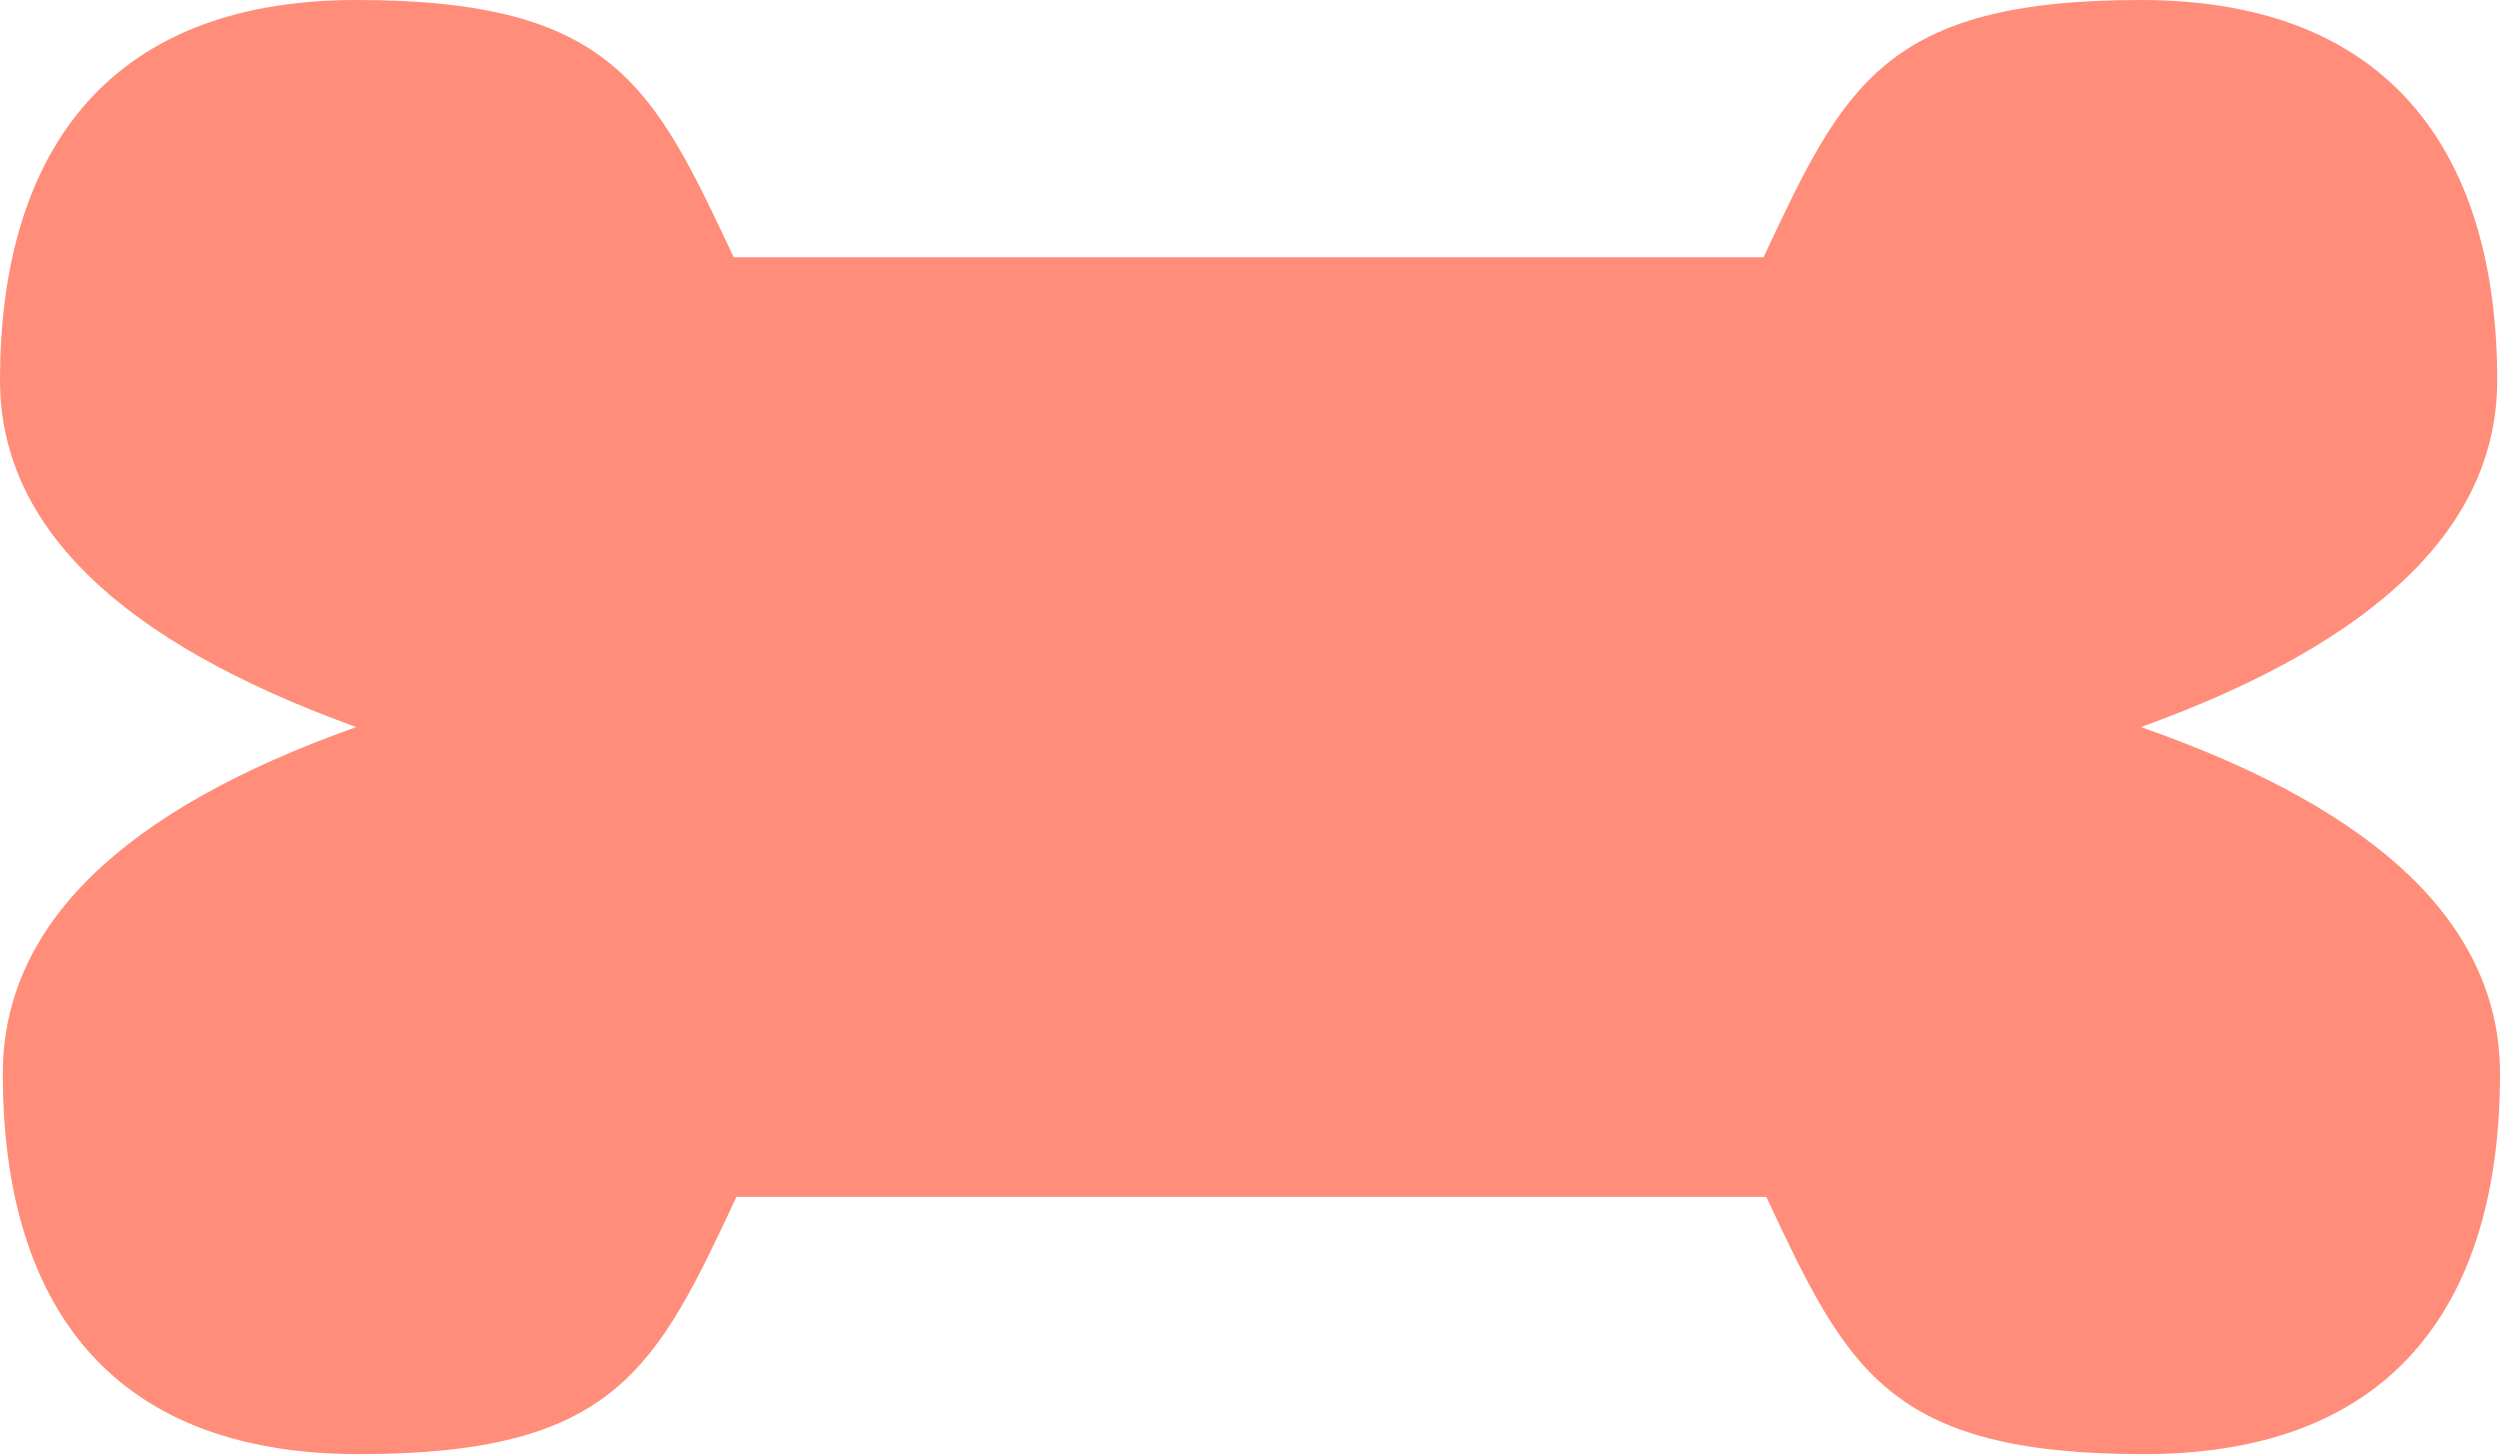
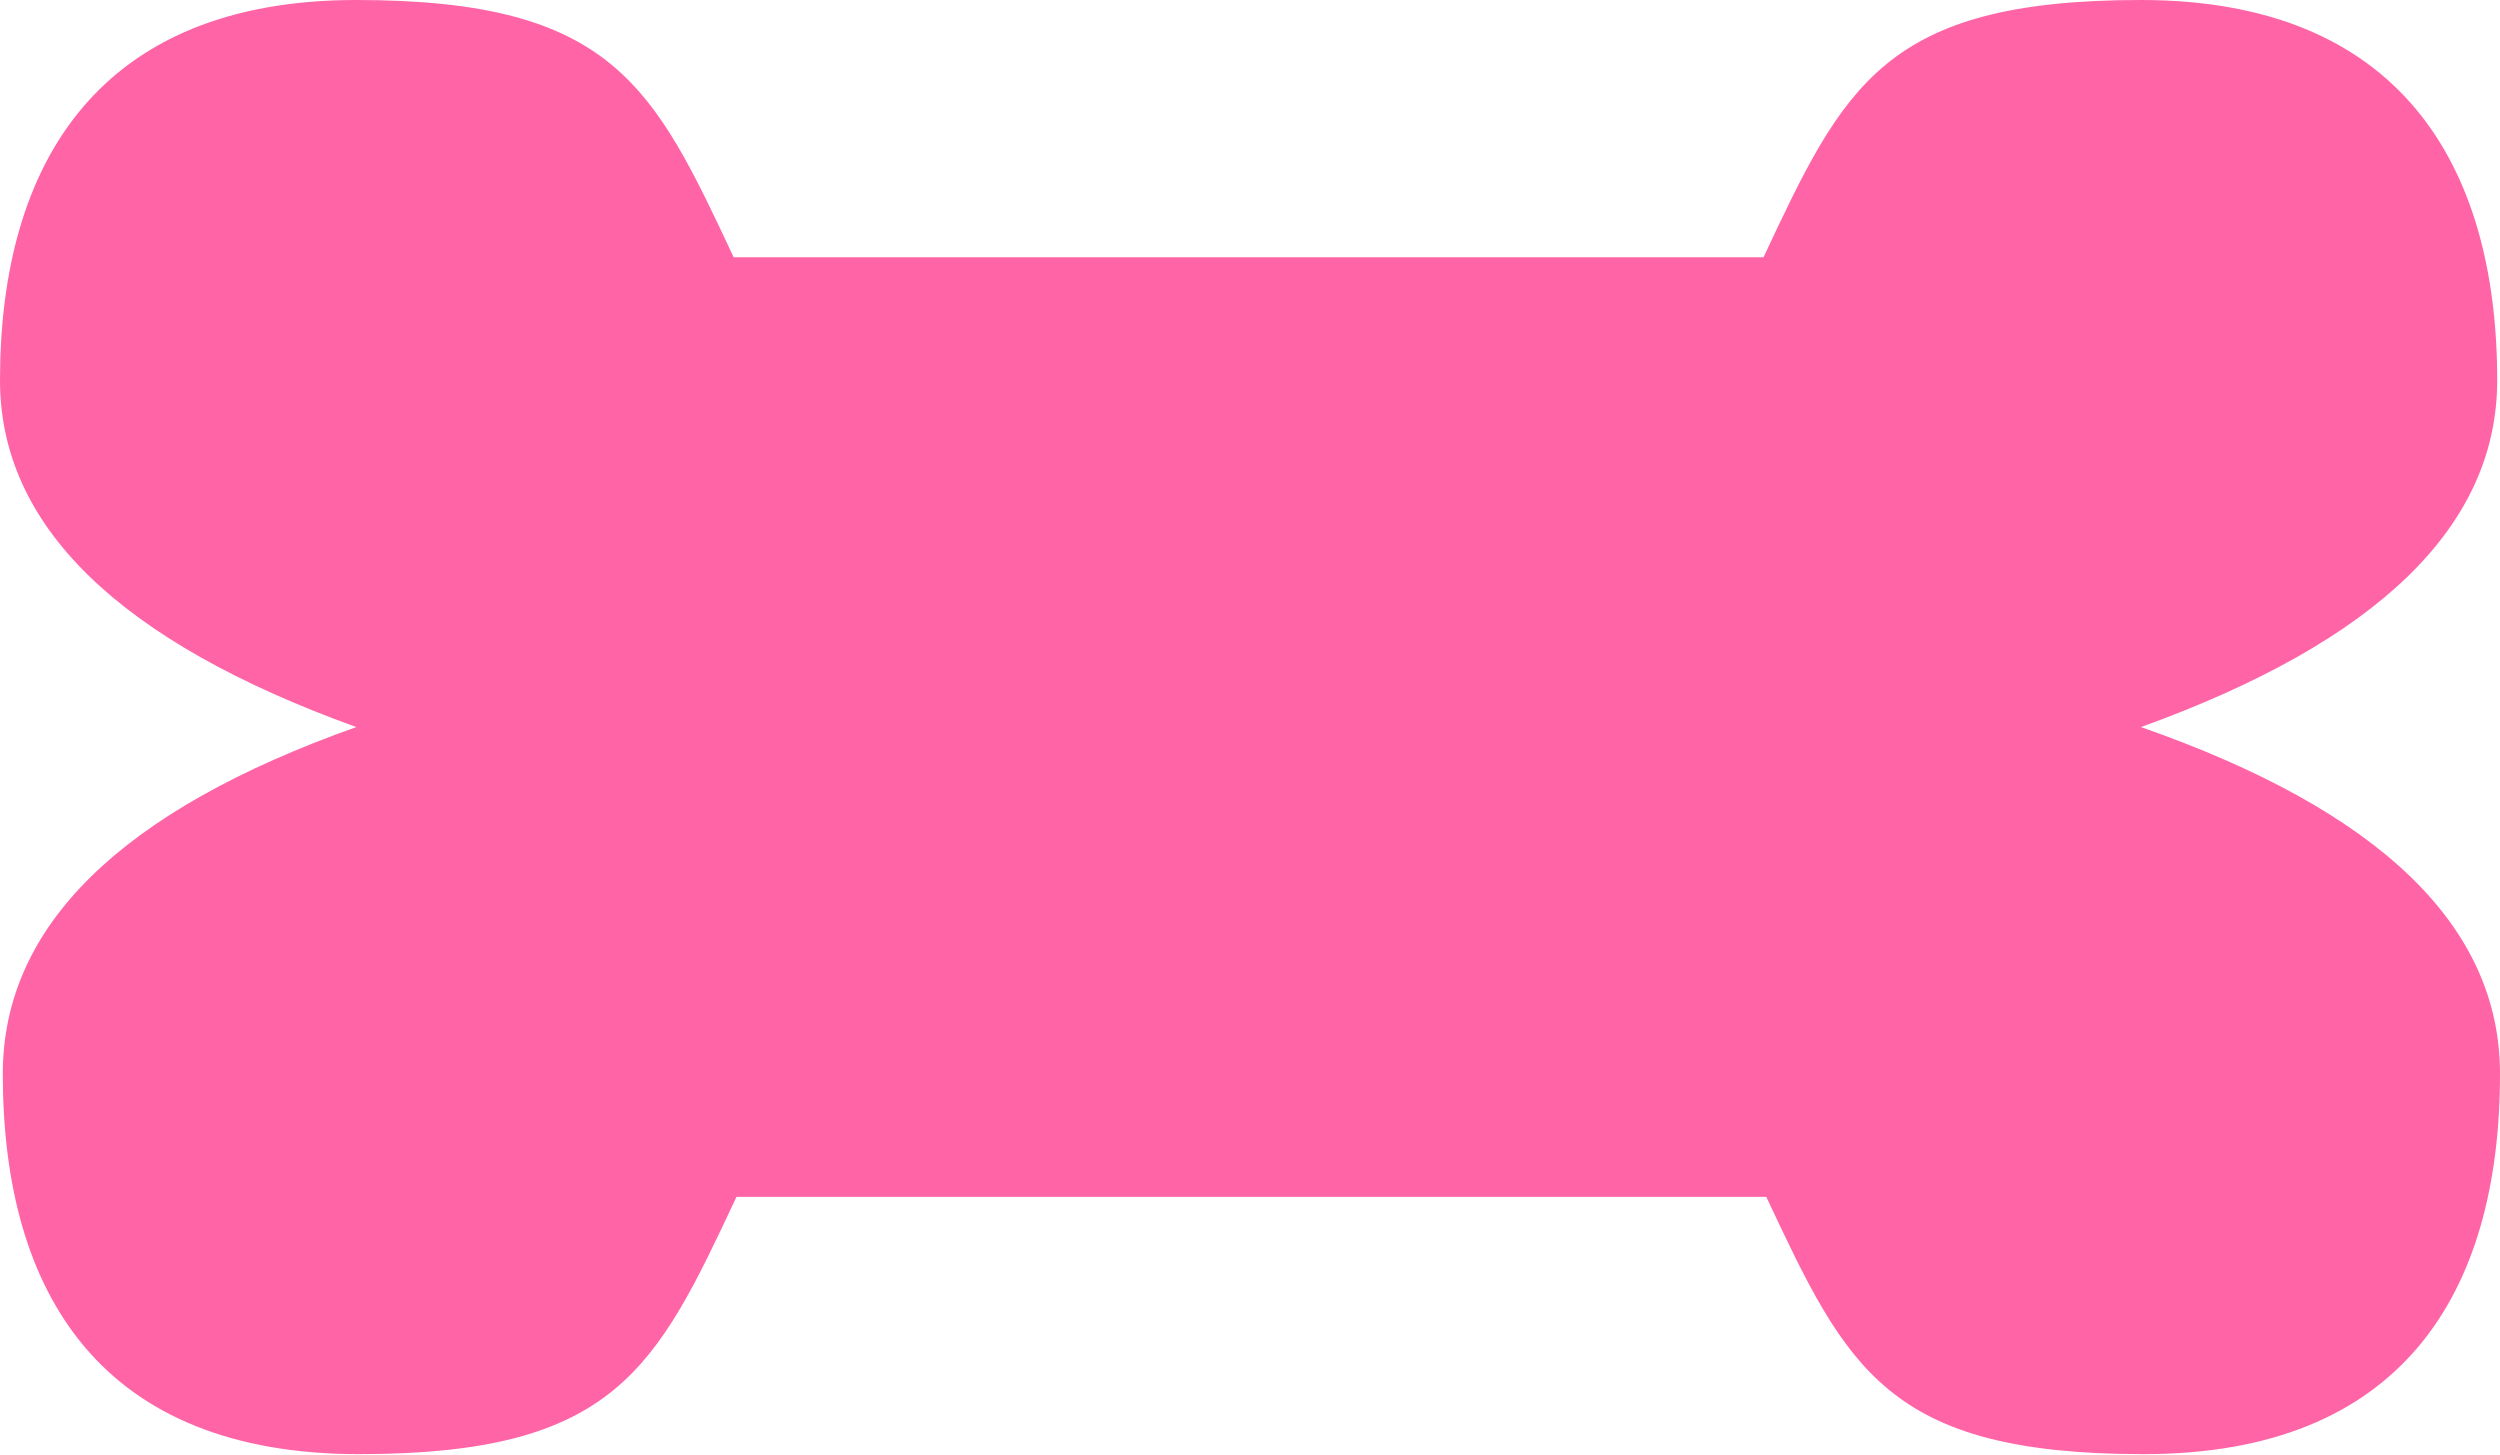
<svg xmlns="http://www.w3.org/2000/svg" width="894px" height="520px" viewBox="0 0 894 520" version="1.1">
  <g id="Page-1" stroke="none" stroke-width="1" fill="none" fill-rule="evenodd">
-     <path d="M263.37,428 C234.577,489.333 220.181,520 128.406,520 C36.63,520 1,463.15 1,384 C1,331.233 43.135,289.9 127.406,260 C42.469,229.333 0,188 0,136 C0,58 35.63,0 127.406,0 C219.181,0 233.577,30.667 262.37,92 L630.63,92 C659.423,30.667 673.819,0 765.594,0 C857.37,0 893,58 893,136 C893,188 850.531,229.333 765.594,260 C851.198,289.9 894,331.233 894,384 C894,463.15 858.37,520 766.594,520 C674.819,520 660.423,489.333 631.63,428 L263.37,428 Z" id="Path" fill="#ff8d79" />
+     <path d="M263.37,428 C234.577,489.333 220.181,520 128.406,520 C36.63,520 1,463.15 1,384 C1,331.233 43.135,289.9 127.406,260 C42.469,229.333 0,188 0,136 C0,58 35.63,0 127.406,0 C219.181,0 233.577,30.667 262.37,92 L630.63,92 C659.423,30.667 673.819,0 765.594,0 C857.37,0 893,58 893,136 C893,188 850.531,229.333 765.594,260 C851.198,289.9 894,331.233 894,384 C894,463.15 858.37,520 766.594,520 C674.819,520 660.423,489.333 631.63,428 L263.37,428 Z" id="Path" fill="#ff64a7" />
  </g>
</svg>
